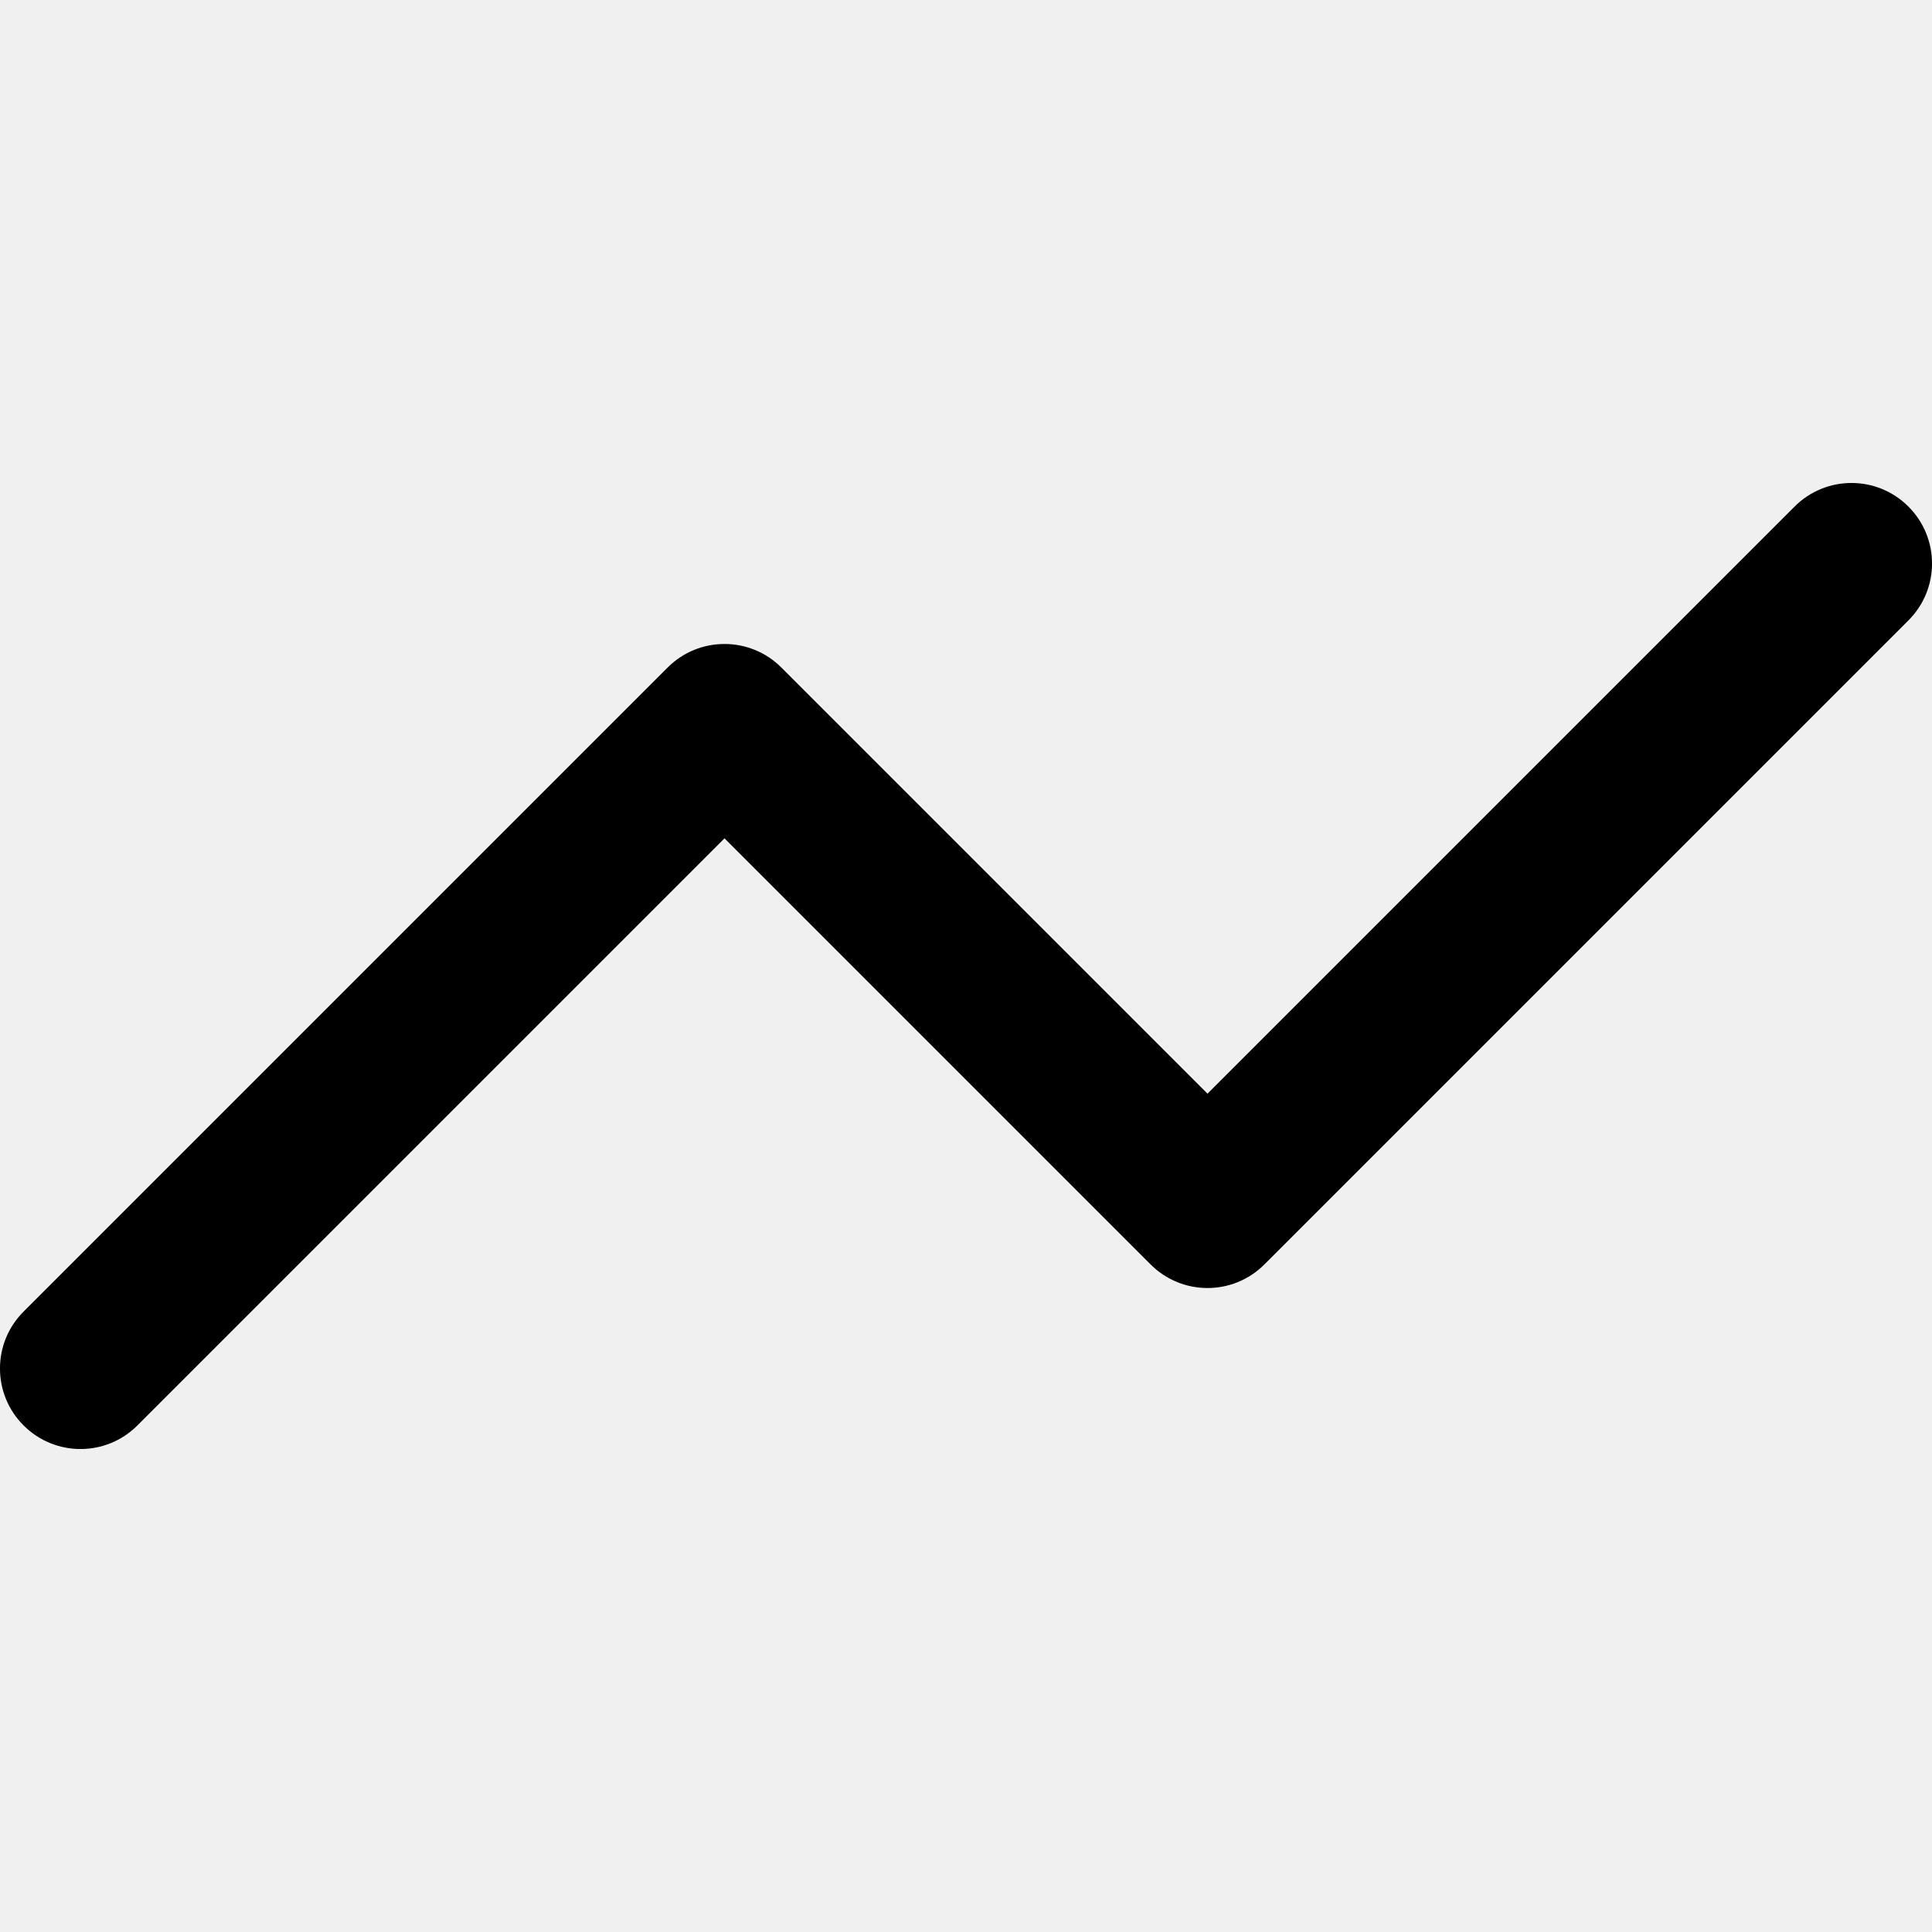
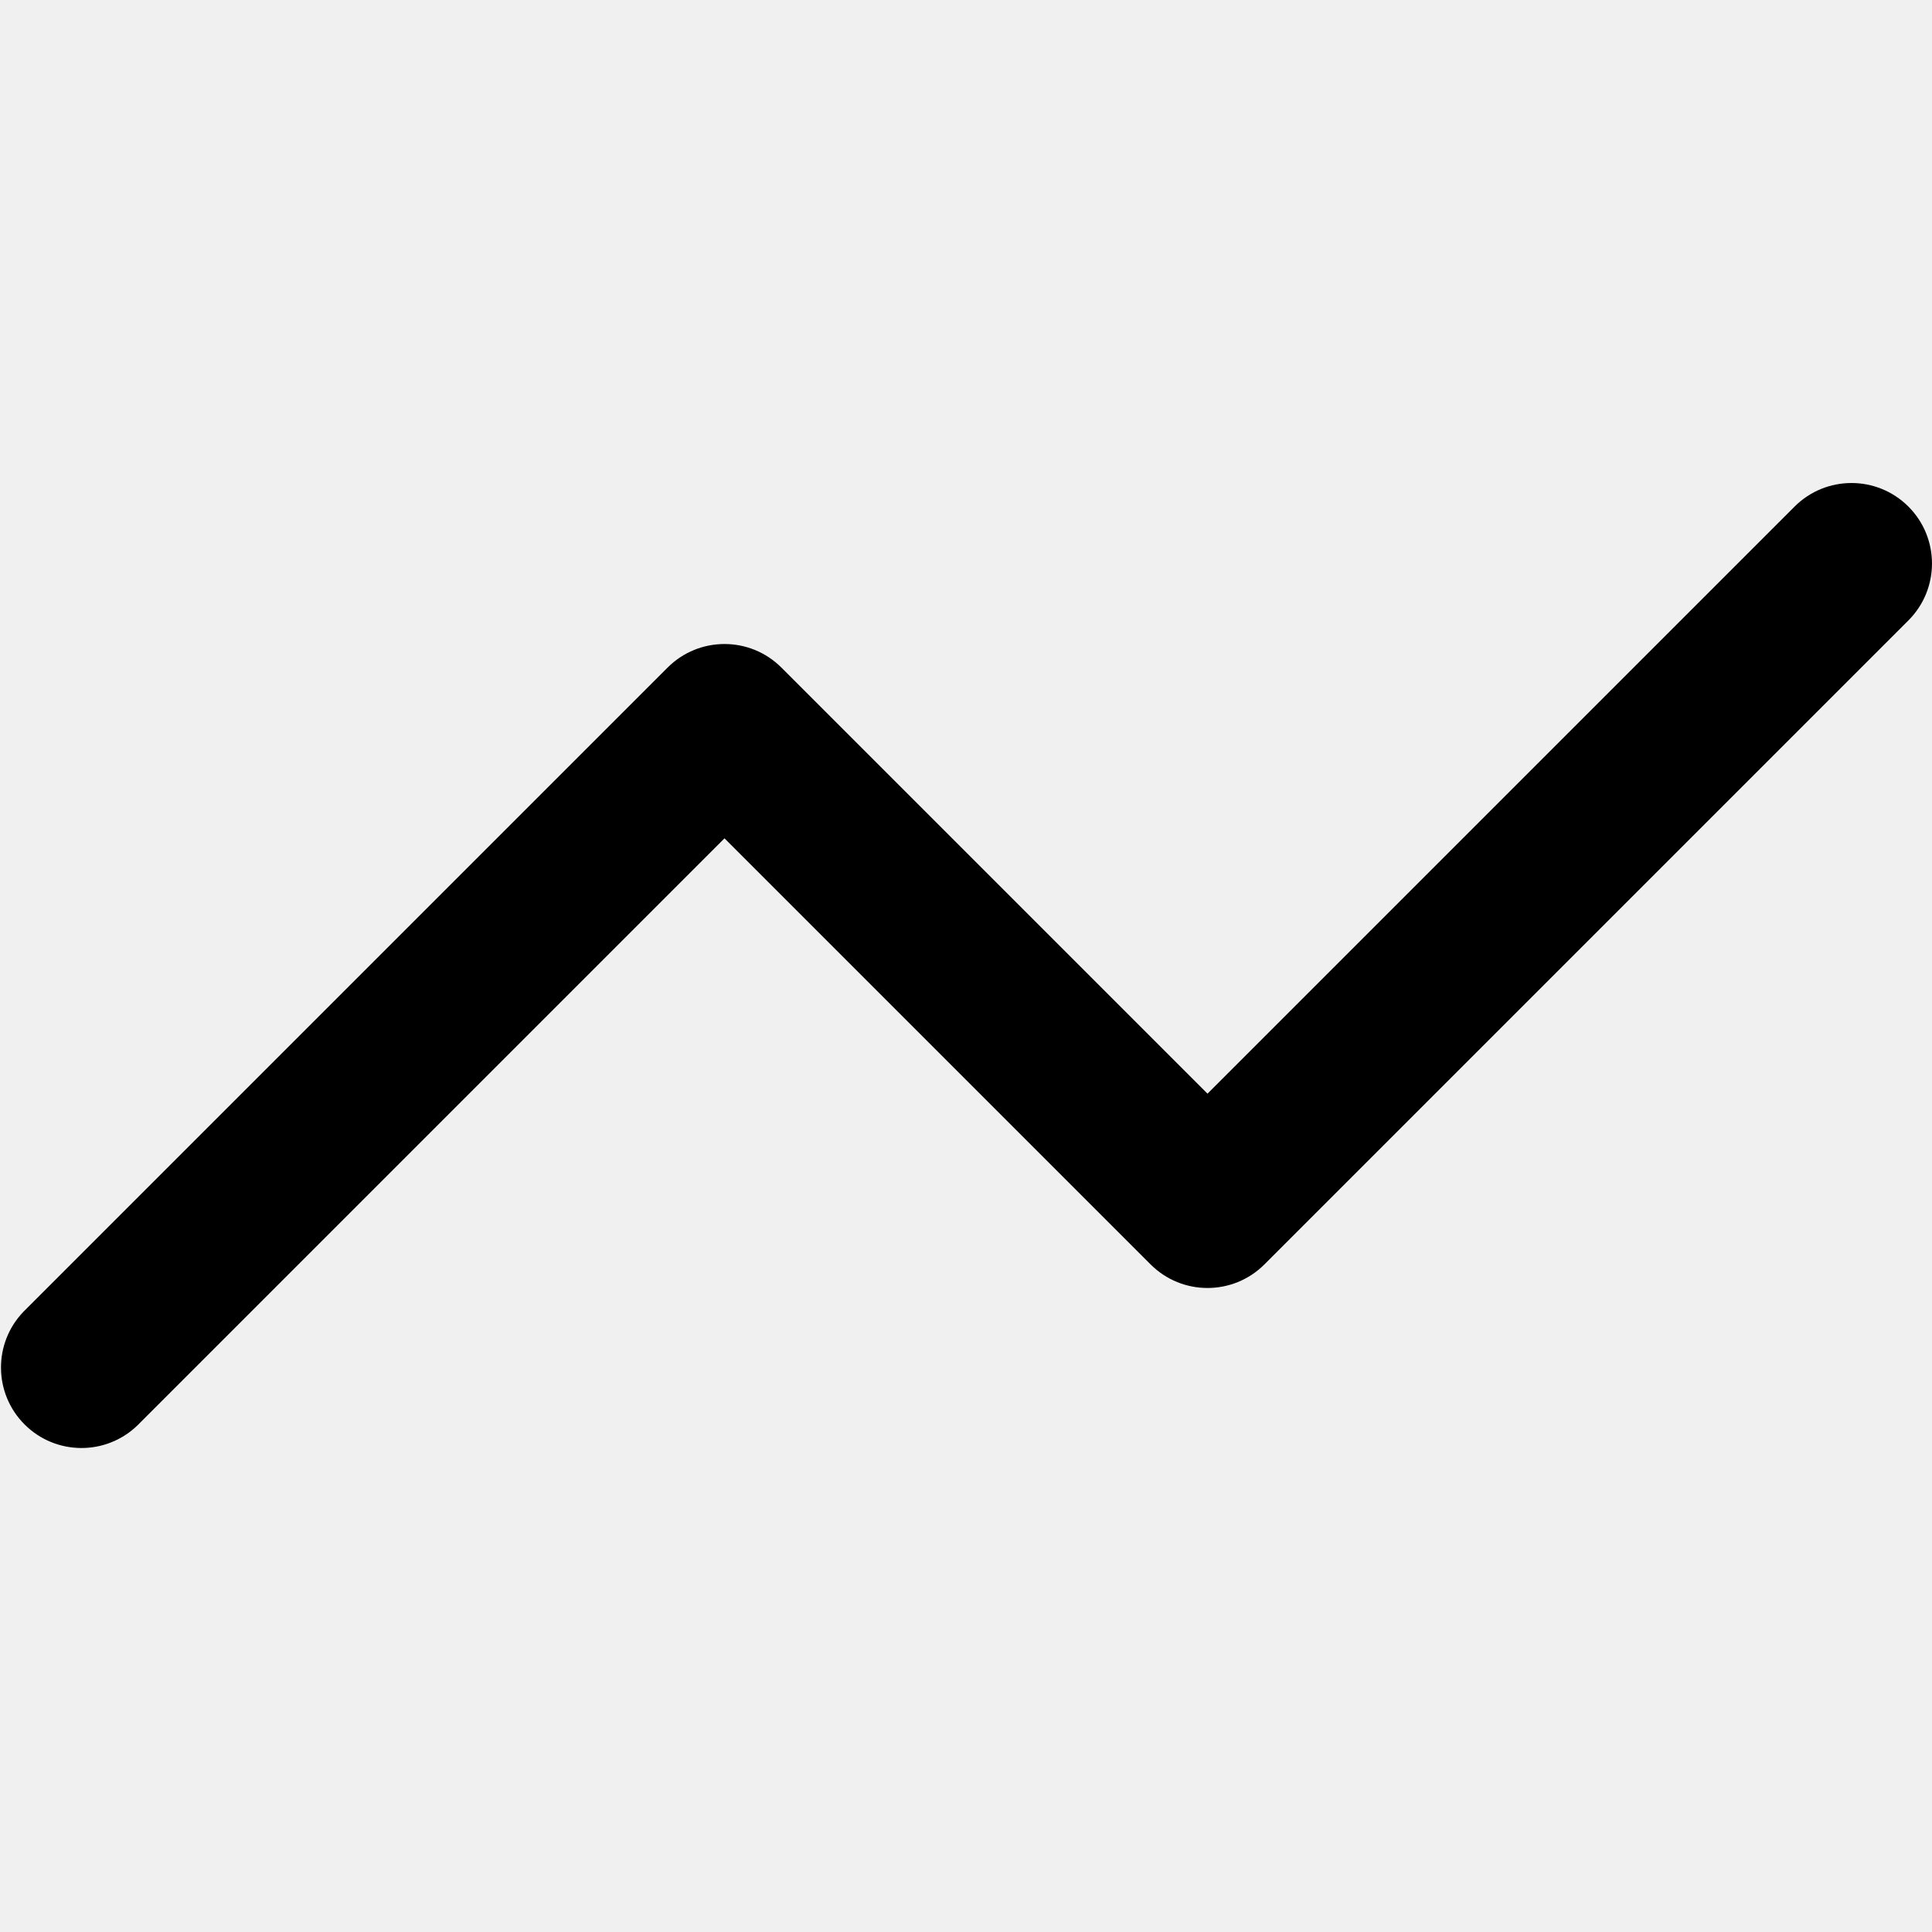
- <svg xmlns="http://www.w3.org/2000/svg" width="24" height="24" viewBox="0 0 24 24" fill="none">
-   <g clip-path="url(#clip0_1457_795)">
-     <path fill-rule="evenodd" clip-rule="evenodd" d="M23.707 6.293C24.098 6.683 24.098 7.317 23.707 7.707L15.707 15.707C15.317 16.098 14.683 16.098 14.293 15.707L9 10.414L1.707 17.707C1.317 18.098 0.683 18.098 0.293 17.707C-0.098 17.317 -0.098 16.683 0.293 16.293L8.293 8.293C8.683 7.902 9.317 7.902 9.707 8.293L15 13.586L22.293 6.293C22.683 5.902 23.317 5.902 23.707 6.293Z" fill="black" />
+ <svg xmlns="http://www.w3.org/2000/svg" width="24" height="24" viewBox="0 0 24 24">
+   <g clip-path="url(#a)">
+     <path fill-rule="evenodd" d="M23.707 6.293a1 1 0 0 1 0 1.414l-8 8a1 1 0 0 1-1.414 0L9 10.414l-7.293 7.293a1 1 0 0 1-1.414-1.414l8-8a1 1 0 0 1 1.414 0L15 13.586l7.293-7.293a1 1 0 0 1 1.414 0Z" clip-rule="evenodd" />
  </g>
  <defs>
-     <clipPath id="clip0_1457_795">
-       <rect width="24" height="24" fill="white" />
+     <clipPath id="a">
+       <path fill="#fff" d="M0 0h24v24H0z" />
    </clipPath>
  </defs>
</svg>
